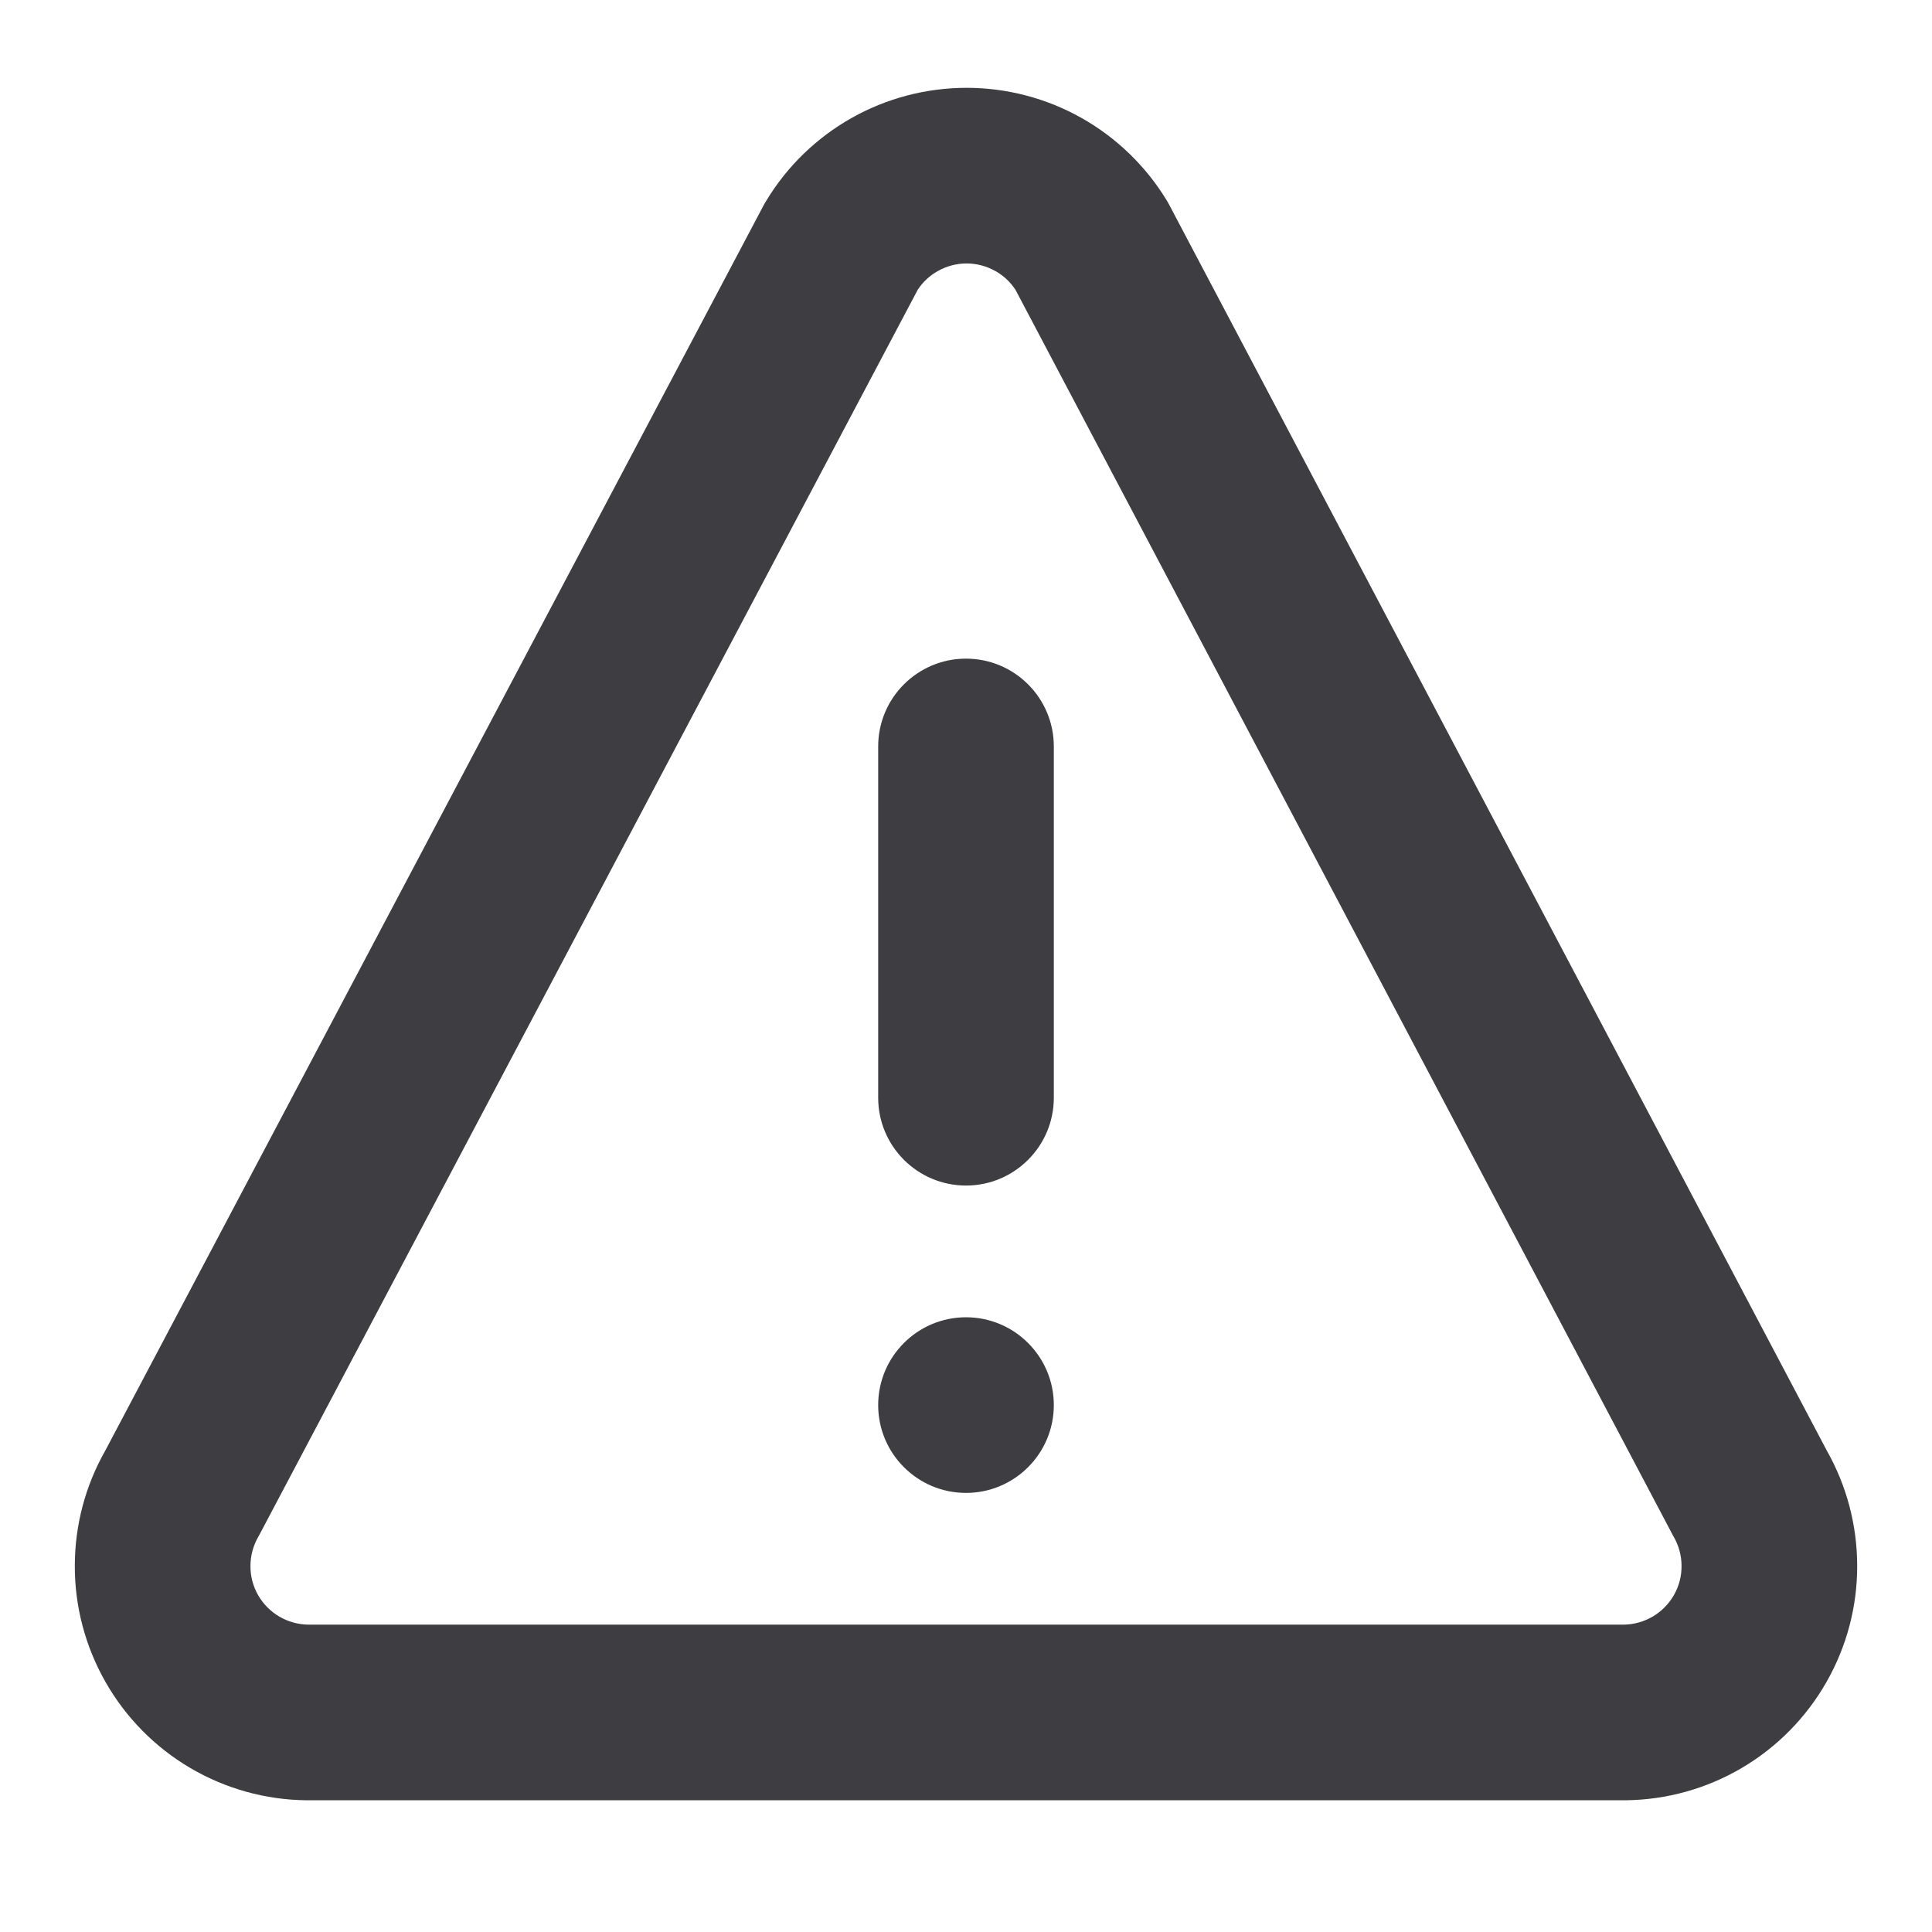
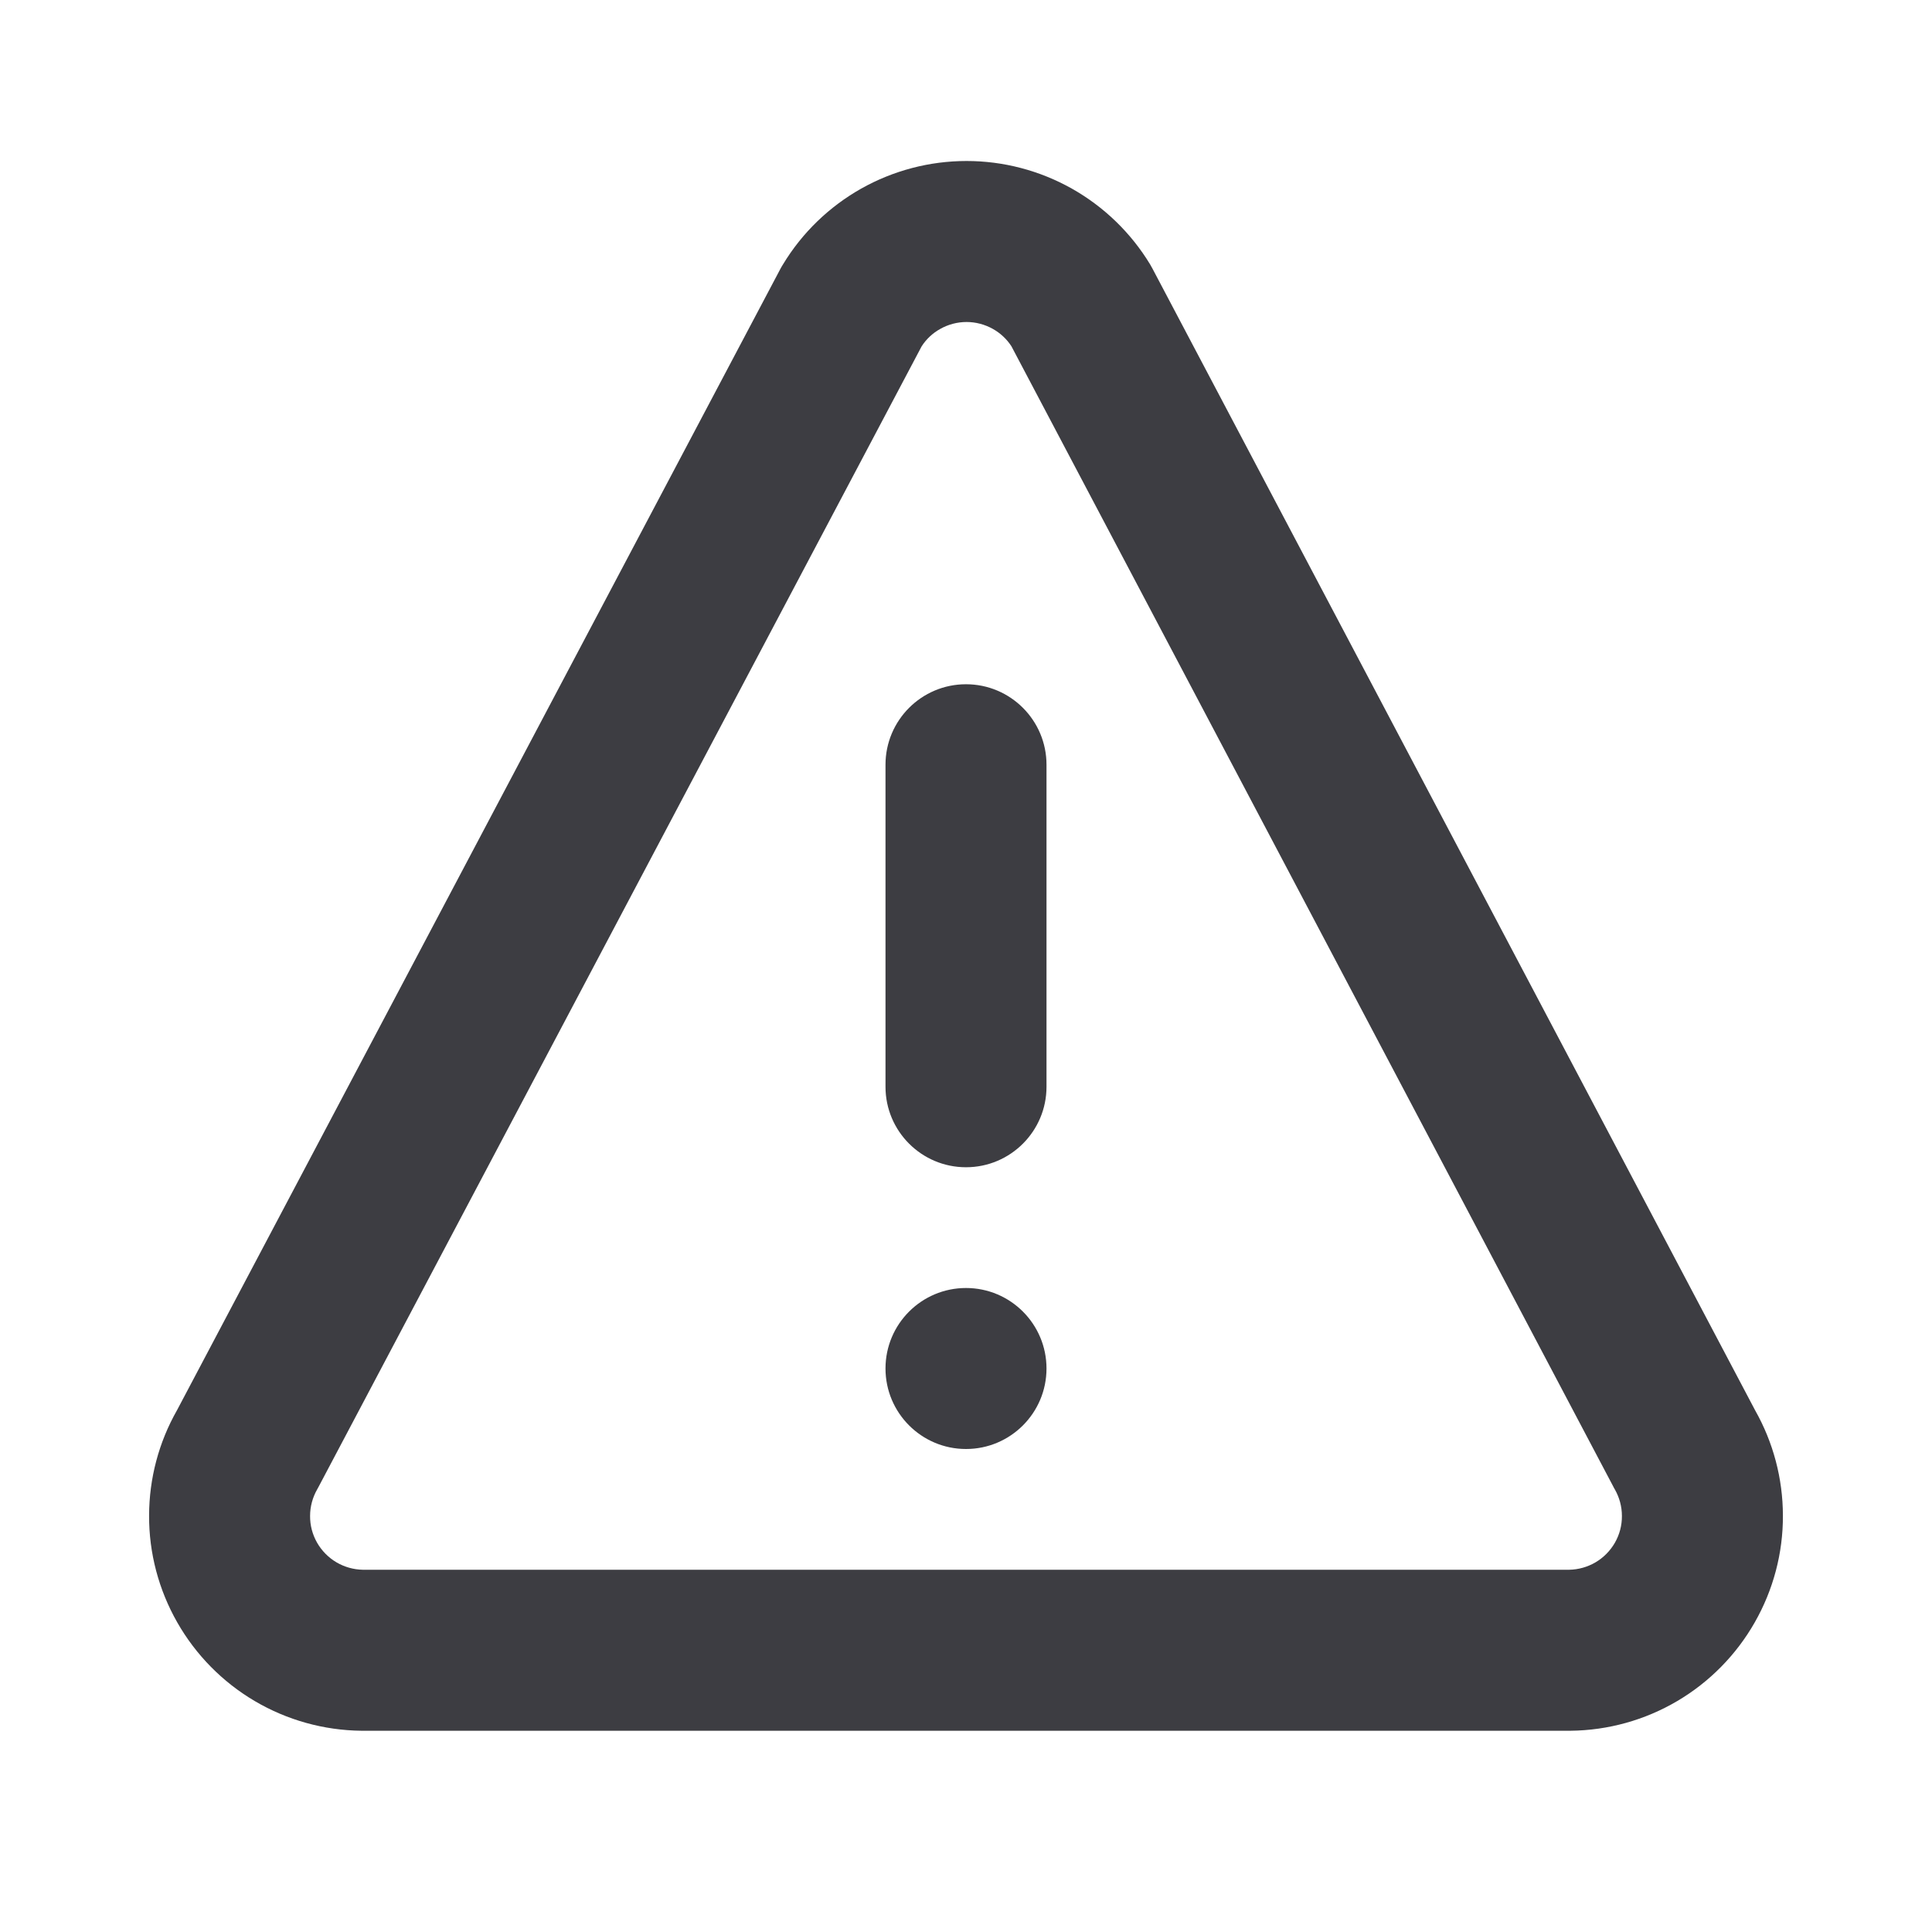
- <svg xmlns="http://www.w3.org/2000/svg" width="20" height="20" viewBox="0 0 22 20" fill="none">
-   <path fill-rule="evenodd" clip-rule="evenodd" d="M11 6.5C11.552 6.5 12 6.948 12 7.5V11.5C12 12.052 11.552 12.5 11 12.5C10.448 12.5 10 12.052 10 11.5V7.5C10 6.948 10.448 6.5 11 6.5Z" fill="#3D3D42" />
-   <path d="M12 15C12 15.552 11.552 16 11 16C10.448 16 10 15.552 10 15C10 14.448 10.448 14 11 14C11.552 14 12 14.448 12 15Z" fill="#3D3D42" />
-   <path fill-rule="evenodd" clip-rule="evenodd" d="M9.698 0.343C10.098 0.118 10.548 0 11.007 0C11.465 0 11.915 0.118 12.315 0.343C12.714 0.568 13.049 0.892 13.287 1.284C13.297 1.301 13.307 1.318 13.316 1.336L20.802 15.518C21.028 15.917 21.147 16.367 21.148 16.826C21.15 17.292 21.029 17.749 20.798 18.154C20.568 18.558 20.235 18.896 19.834 19.132C19.433 19.368 18.977 19.495 18.511 19.5L18.5 19.5L3.489 19.5C3.023 19.495 2.567 19.368 2.166 19.132C1.765 18.896 1.432 18.558 1.202 18.154C0.971 17.749 0.85 17.292 0.852 16.826C0.853 16.367 0.972 15.917 1.199 15.518L8.697 1.335C8.707 1.318 8.716 1.3 8.727 1.284C8.964 0.892 9.299 0.568 9.698 0.343ZM11.007 2C10.892 2 10.779 2.03 10.68 2.086C10.586 2.138 10.507 2.212 10.449 2.302L2.959 16.467C2.953 16.478 2.947 16.489 2.941 16.5C2.883 16.601 2.852 16.715 2.852 16.832C2.851 16.948 2.881 17.062 2.939 17.164C2.997 17.265 3.08 17.349 3.18 17.408C3.279 17.466 3.392 17.498 3.507 17.5H18.493C18.608 17.498 18.721 17.466 18.82 17.408C18.92 17.349 19.003 17.265 19.061 17.164C19.119 17.062 19.149 16.948 19.148 16.832C19.148 16.715 19.117 16.601 19.059 16.5C19.055 16.494 19.052 16.488 19.048 16.481C19.046 16.476 19.043 16.472 19.041 16.467L11.564 2.301C11.506 2.212 11.427 2.138 11.334 2.086C11.234 2.03 11.121 2 11.007 2Z" fill="#3D3D42" />
+ <svg xmlns="http://www.w3.org/2000/svg" width="24" height="24" viewBox="0 0 24 24" fill="none">
+   <path fill-rule="evenodd" clip-rule="evenodd" d="M12 8.5C12.552 8.5 13 8.948 13 9.5V13.5C13 14.052 12.552 14.5 12 14.5C11.448 14.5 11 14.052 11 13.5V9.5C11 8.948 11.448 8.5 12 8.5Z" fill="#3D3D42" />
+   <path d="M13 17C13 17.552 12.552 18 12 18C11.448 18 11 17.552 11 17C11 16.448 11.448 16 12 16C12.552 16 13 16.448 13 17Z" fill="#3D3D42" />
+   <path fill-rule="evenodd" clip-rule="evenodd" d="M10.698 2.343C11.098 2.118 11.548 2 12.007 2C12.465 2 12.915 2.118 13.315 2.343C13.714 2.568 14.049 2.892 14.287 3.284C14.297 3.301 14.307 3.318 14.316 3.336L21.802 17.518C22.028 17.917 22.147 18.367 22.148 18.826C22.15 19.292 22.029 19.749 21.798 20.154C21.568 20.558 21.235 20.896 20.834 21.132C20.433 21.368 19.977 21.495 19.511 21.5L19.5 21.5L4.489 21.5C4.023 21.495 3.567 21.368 3.166 21.132C2.765 20.896 2.432 20.558 2.202 20.154C1.971 19.749 1.85 19.292 1.852 18.826C1.853 18.367 1.972 17.917 2.199 17.518L9.697 3.335C9.707 3.318 9.716 3.3 9.727 3.284C9.964 2.892 10.299 2.568 10.698 2.343ZM12.007 4C11.892 4 11.779 4.03 11.68 4.086C11.586 4.138 11.507 4.212 11.449 4.302L3.959 18.467C3.953 18.478 3.947 18.489 3.941 18.5C3.883 18.601 3.852 18.715 3.852 18.832C3.851 18.948 3.881 19.062 3.939 19.164C3.997 19.265 4.08 19.349 4.18 19.408C4.279 19.466 4.392 19.498 4.507 19.5H19.493C19.608 19.498 19.721 19.466 19.82 19.408C19.92 19.349 20.003 19.265 20.061 19.164C20.119 19.062 20.149 18.948 20.148 18.832C20.148 18.715 20.117 18.601 20.059 18.5C20.055 18.494 20.052 18.488 20.048 18.481C20.046 18.476 20.043 18.472 20.041 18.467L12.564 4.301C12.506 4.212 12.427 4.138 12.334 4.086C12.234 4.03 12.121 4 12.007 4Z" fill="#3D3D42" />
</svg>
